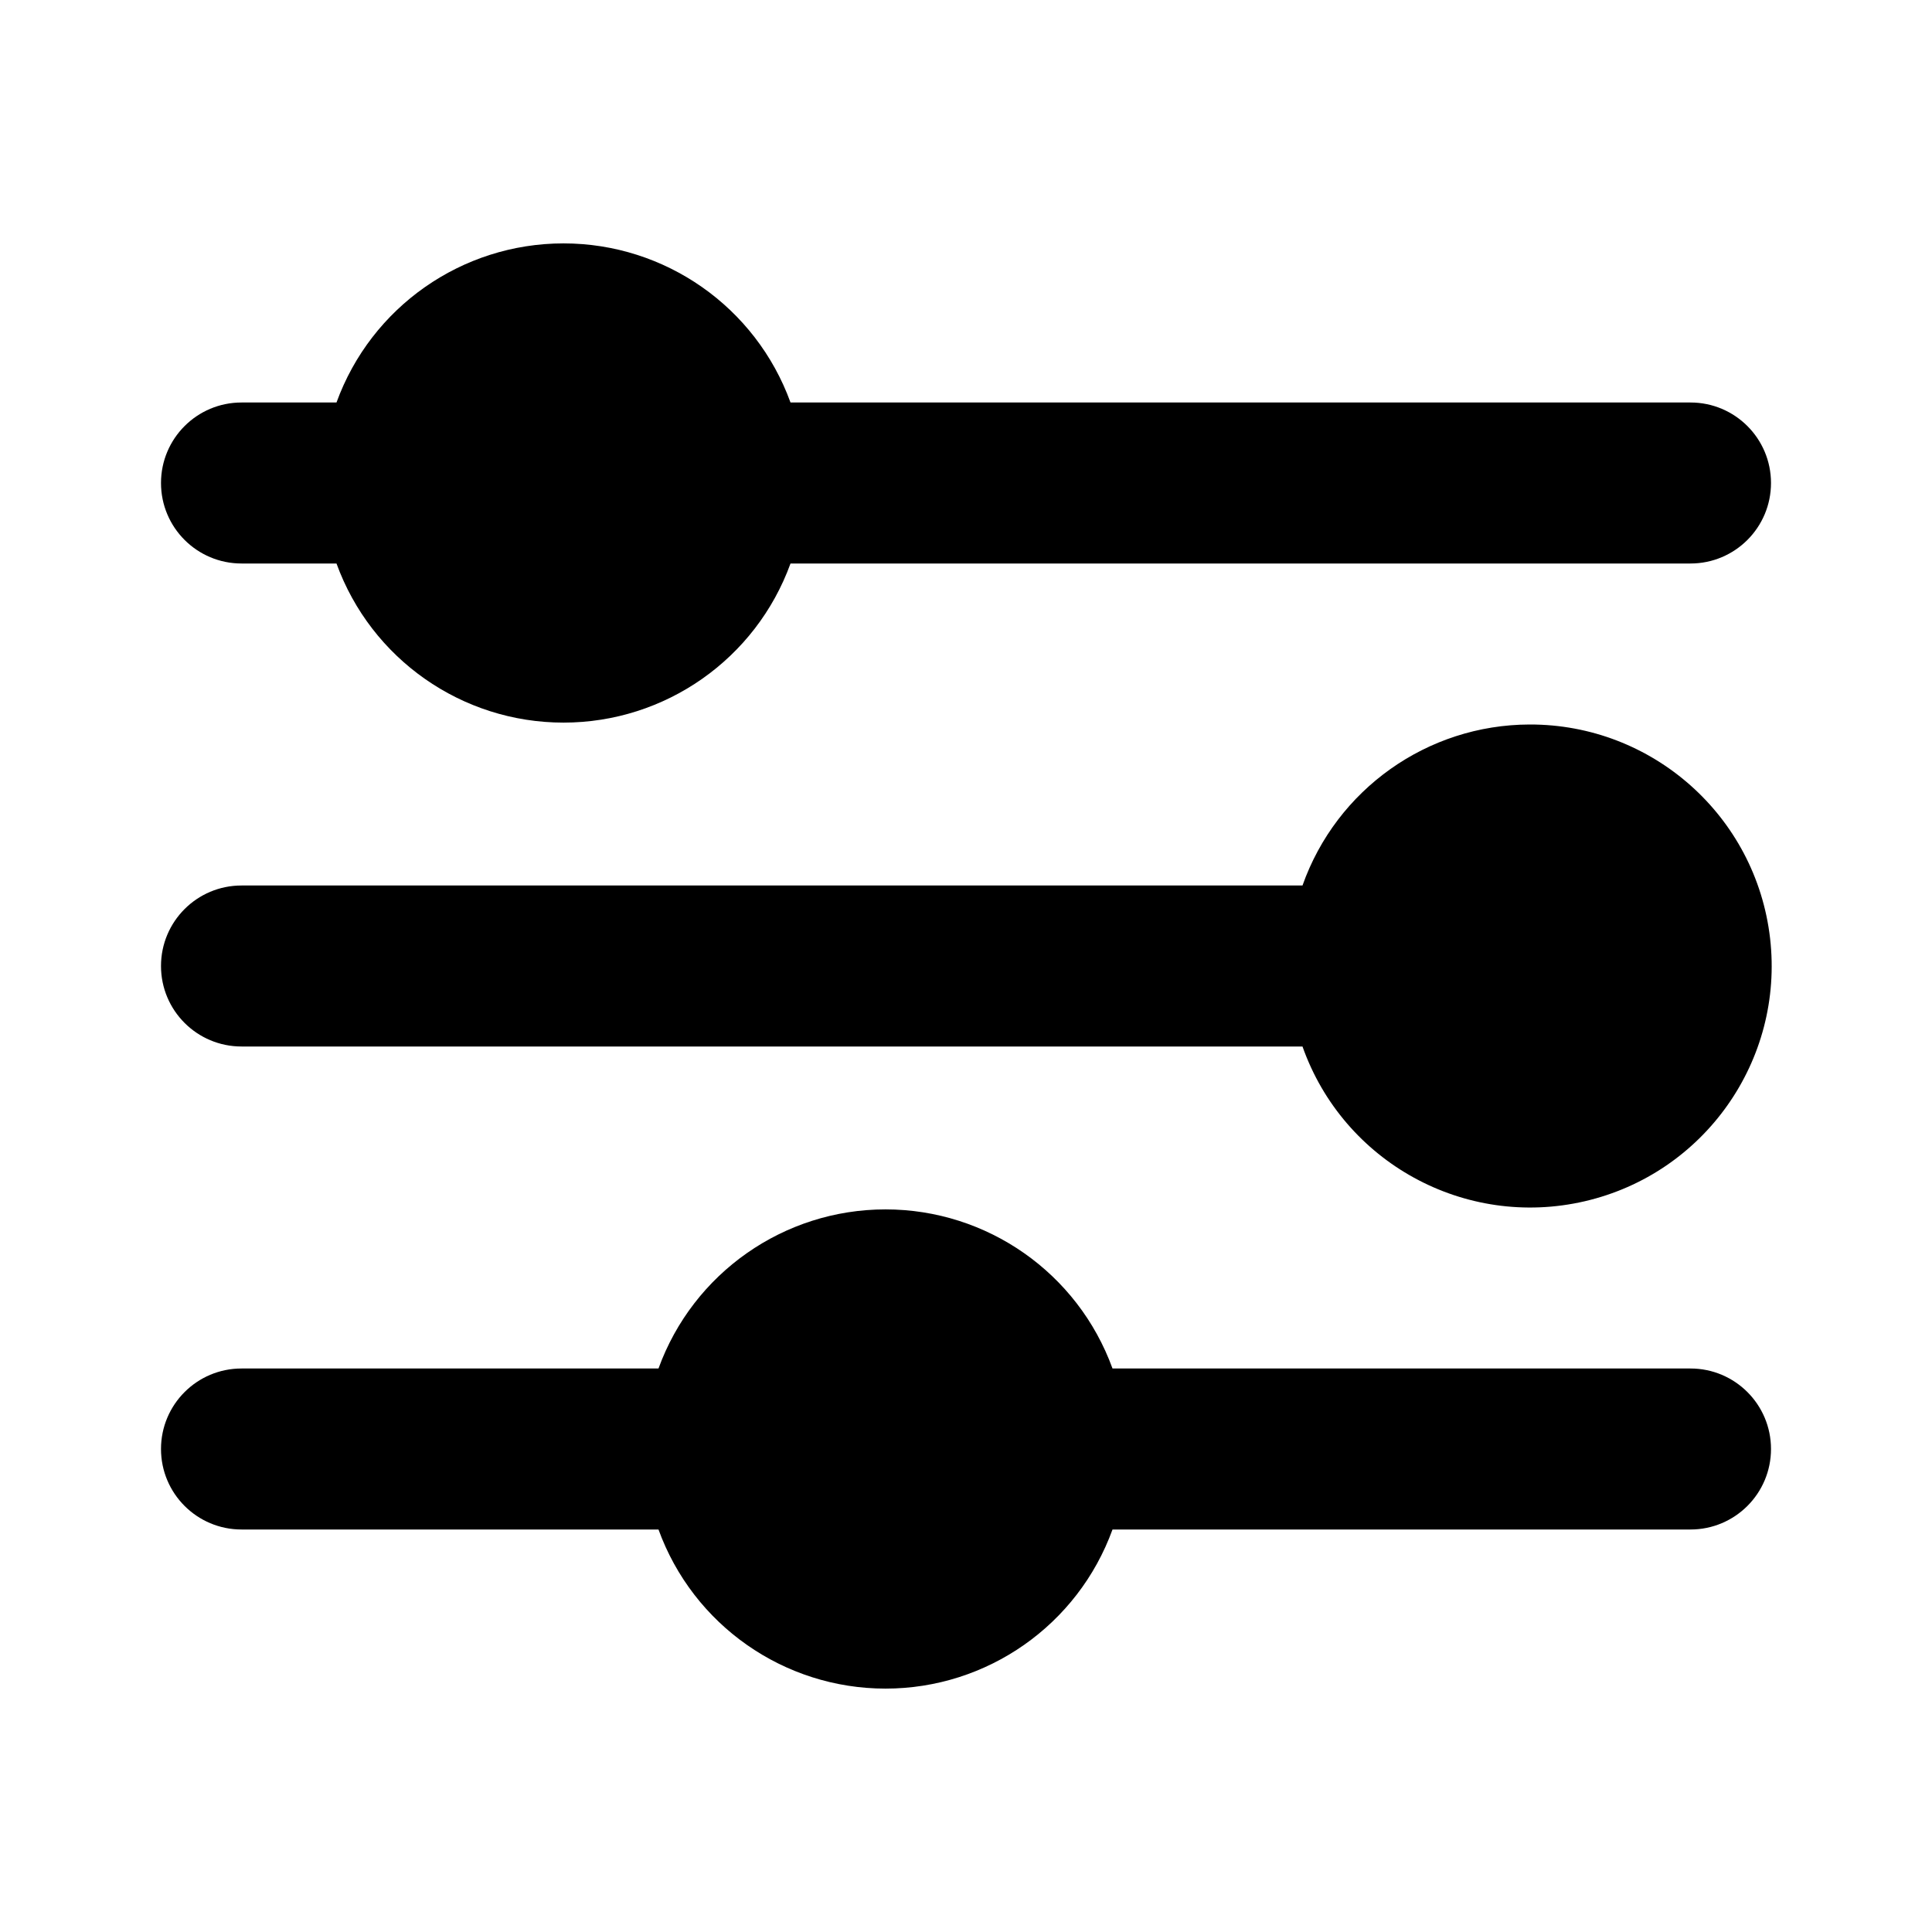
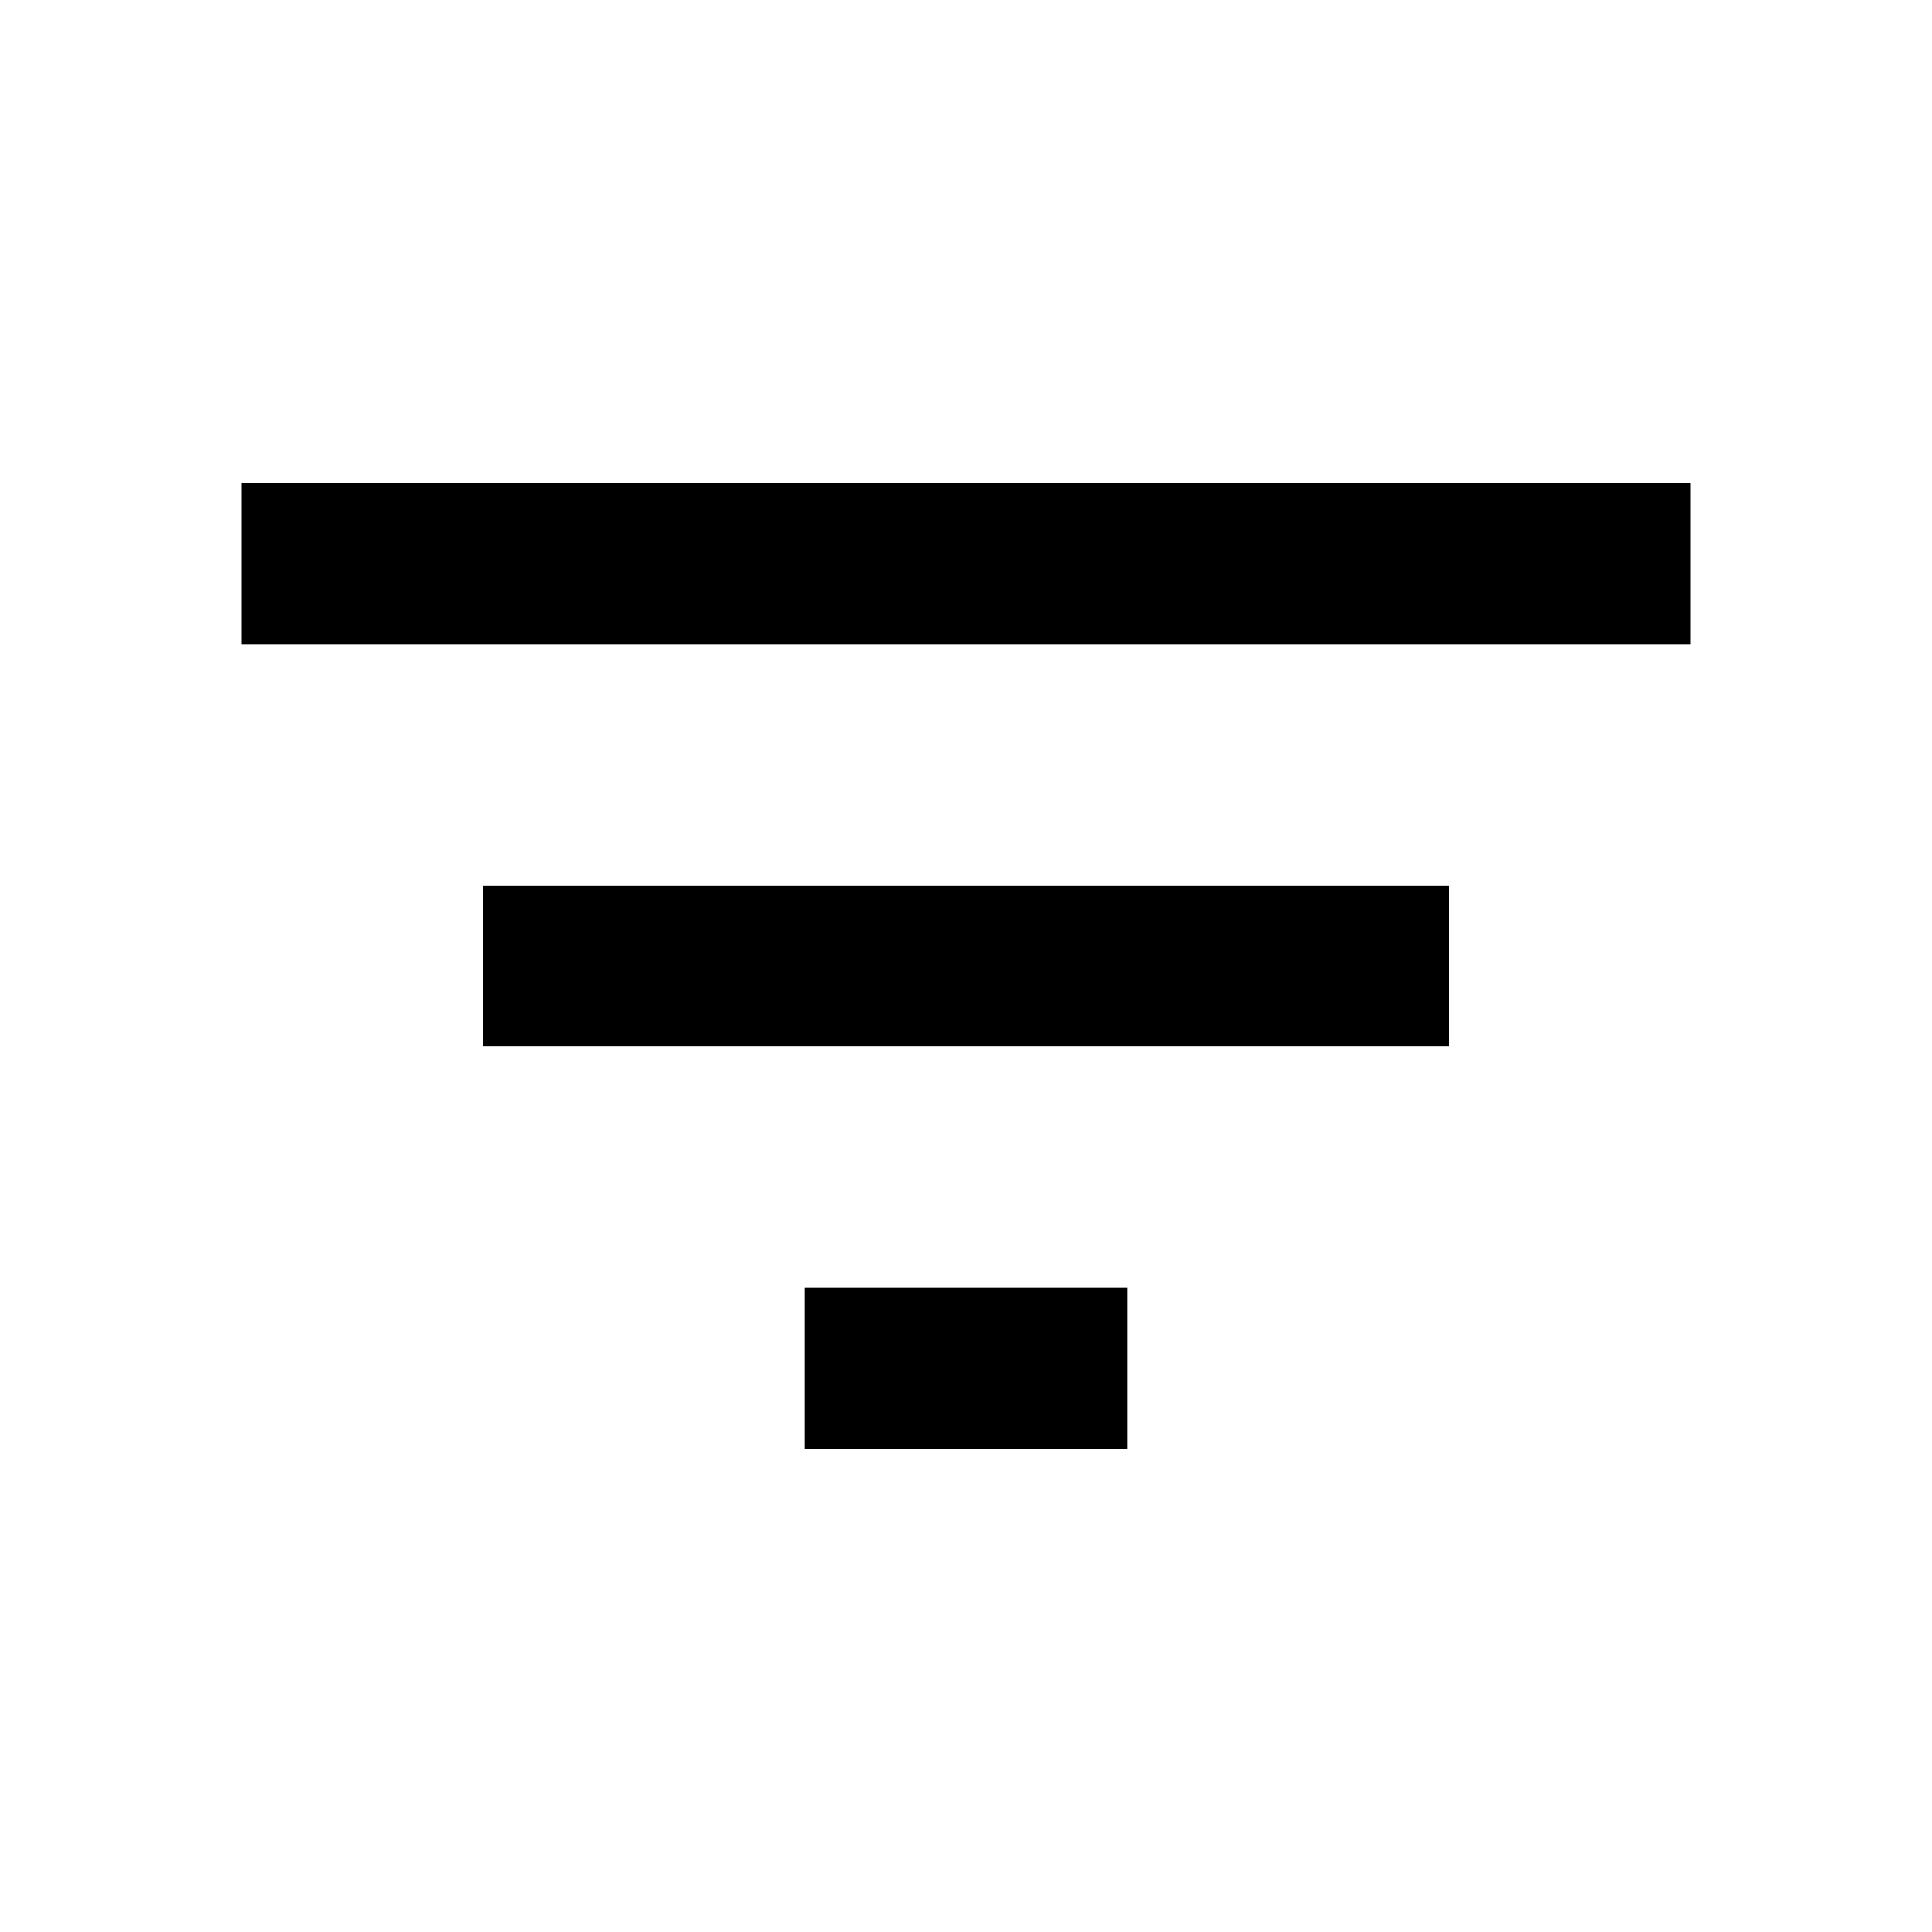
<svg xmlns="http://www.w3.org/2000/svg" width="2em" height="2em" viewBox="0 0 24 24">
  <path d="M0 0h24v24H0z" fill="none" />
-   <path fill="#000" d="M19 9a3 3 0 0 0-2.82 2H3a1 1 0 0 0 0 2h13.18A3 3 0 1 0 19 9M3 7h1.18a3 3 0 0 0 5.64 0H21a1 1 0 0 0 0-2H9.82a3 3 0 0 0-5.64 0H3a1 1 0 0 0 0 2m18 10h-7.18a3 3 0 0 0-5.64 0H3a1 1 0 0 0 0 2h5.18a3 3 0 0 0 5.64 0H21a1 1 0 0 0 0-2" />
+   <path fill="#000" d="M6 13h12v-2H6M3 6v2h18V6M10 18h4v-2h-4z" />
</svg>
